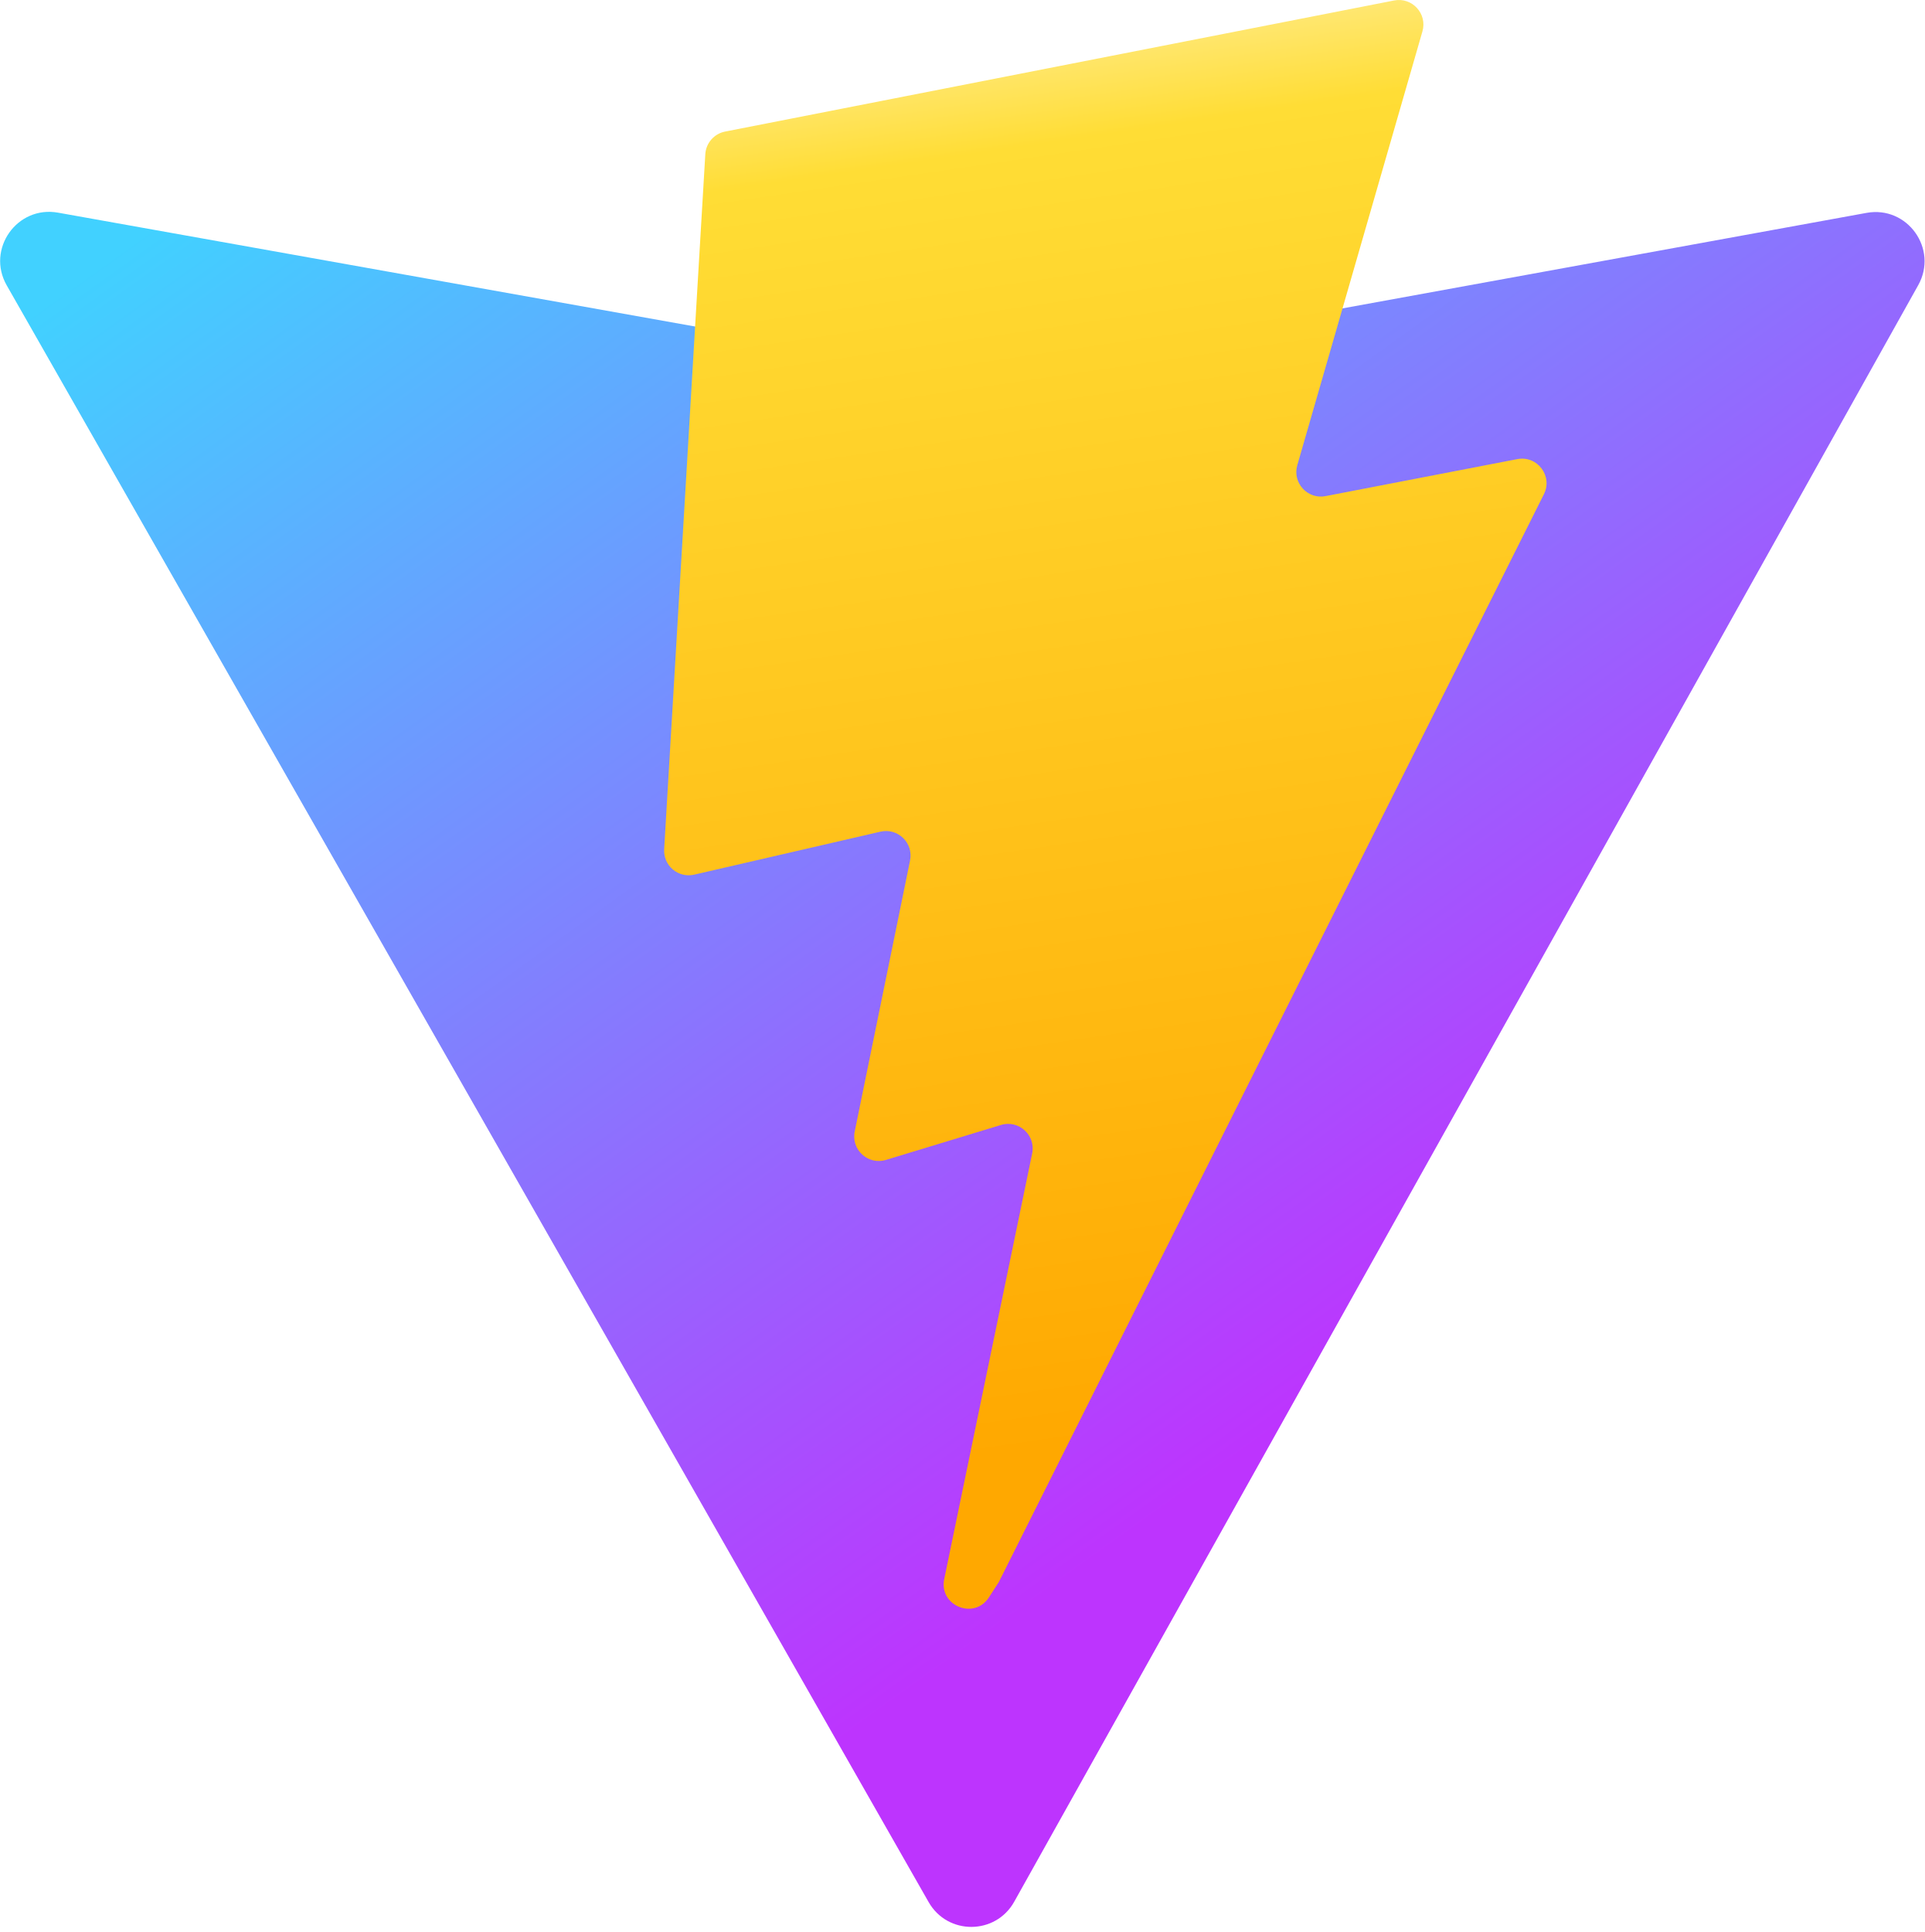
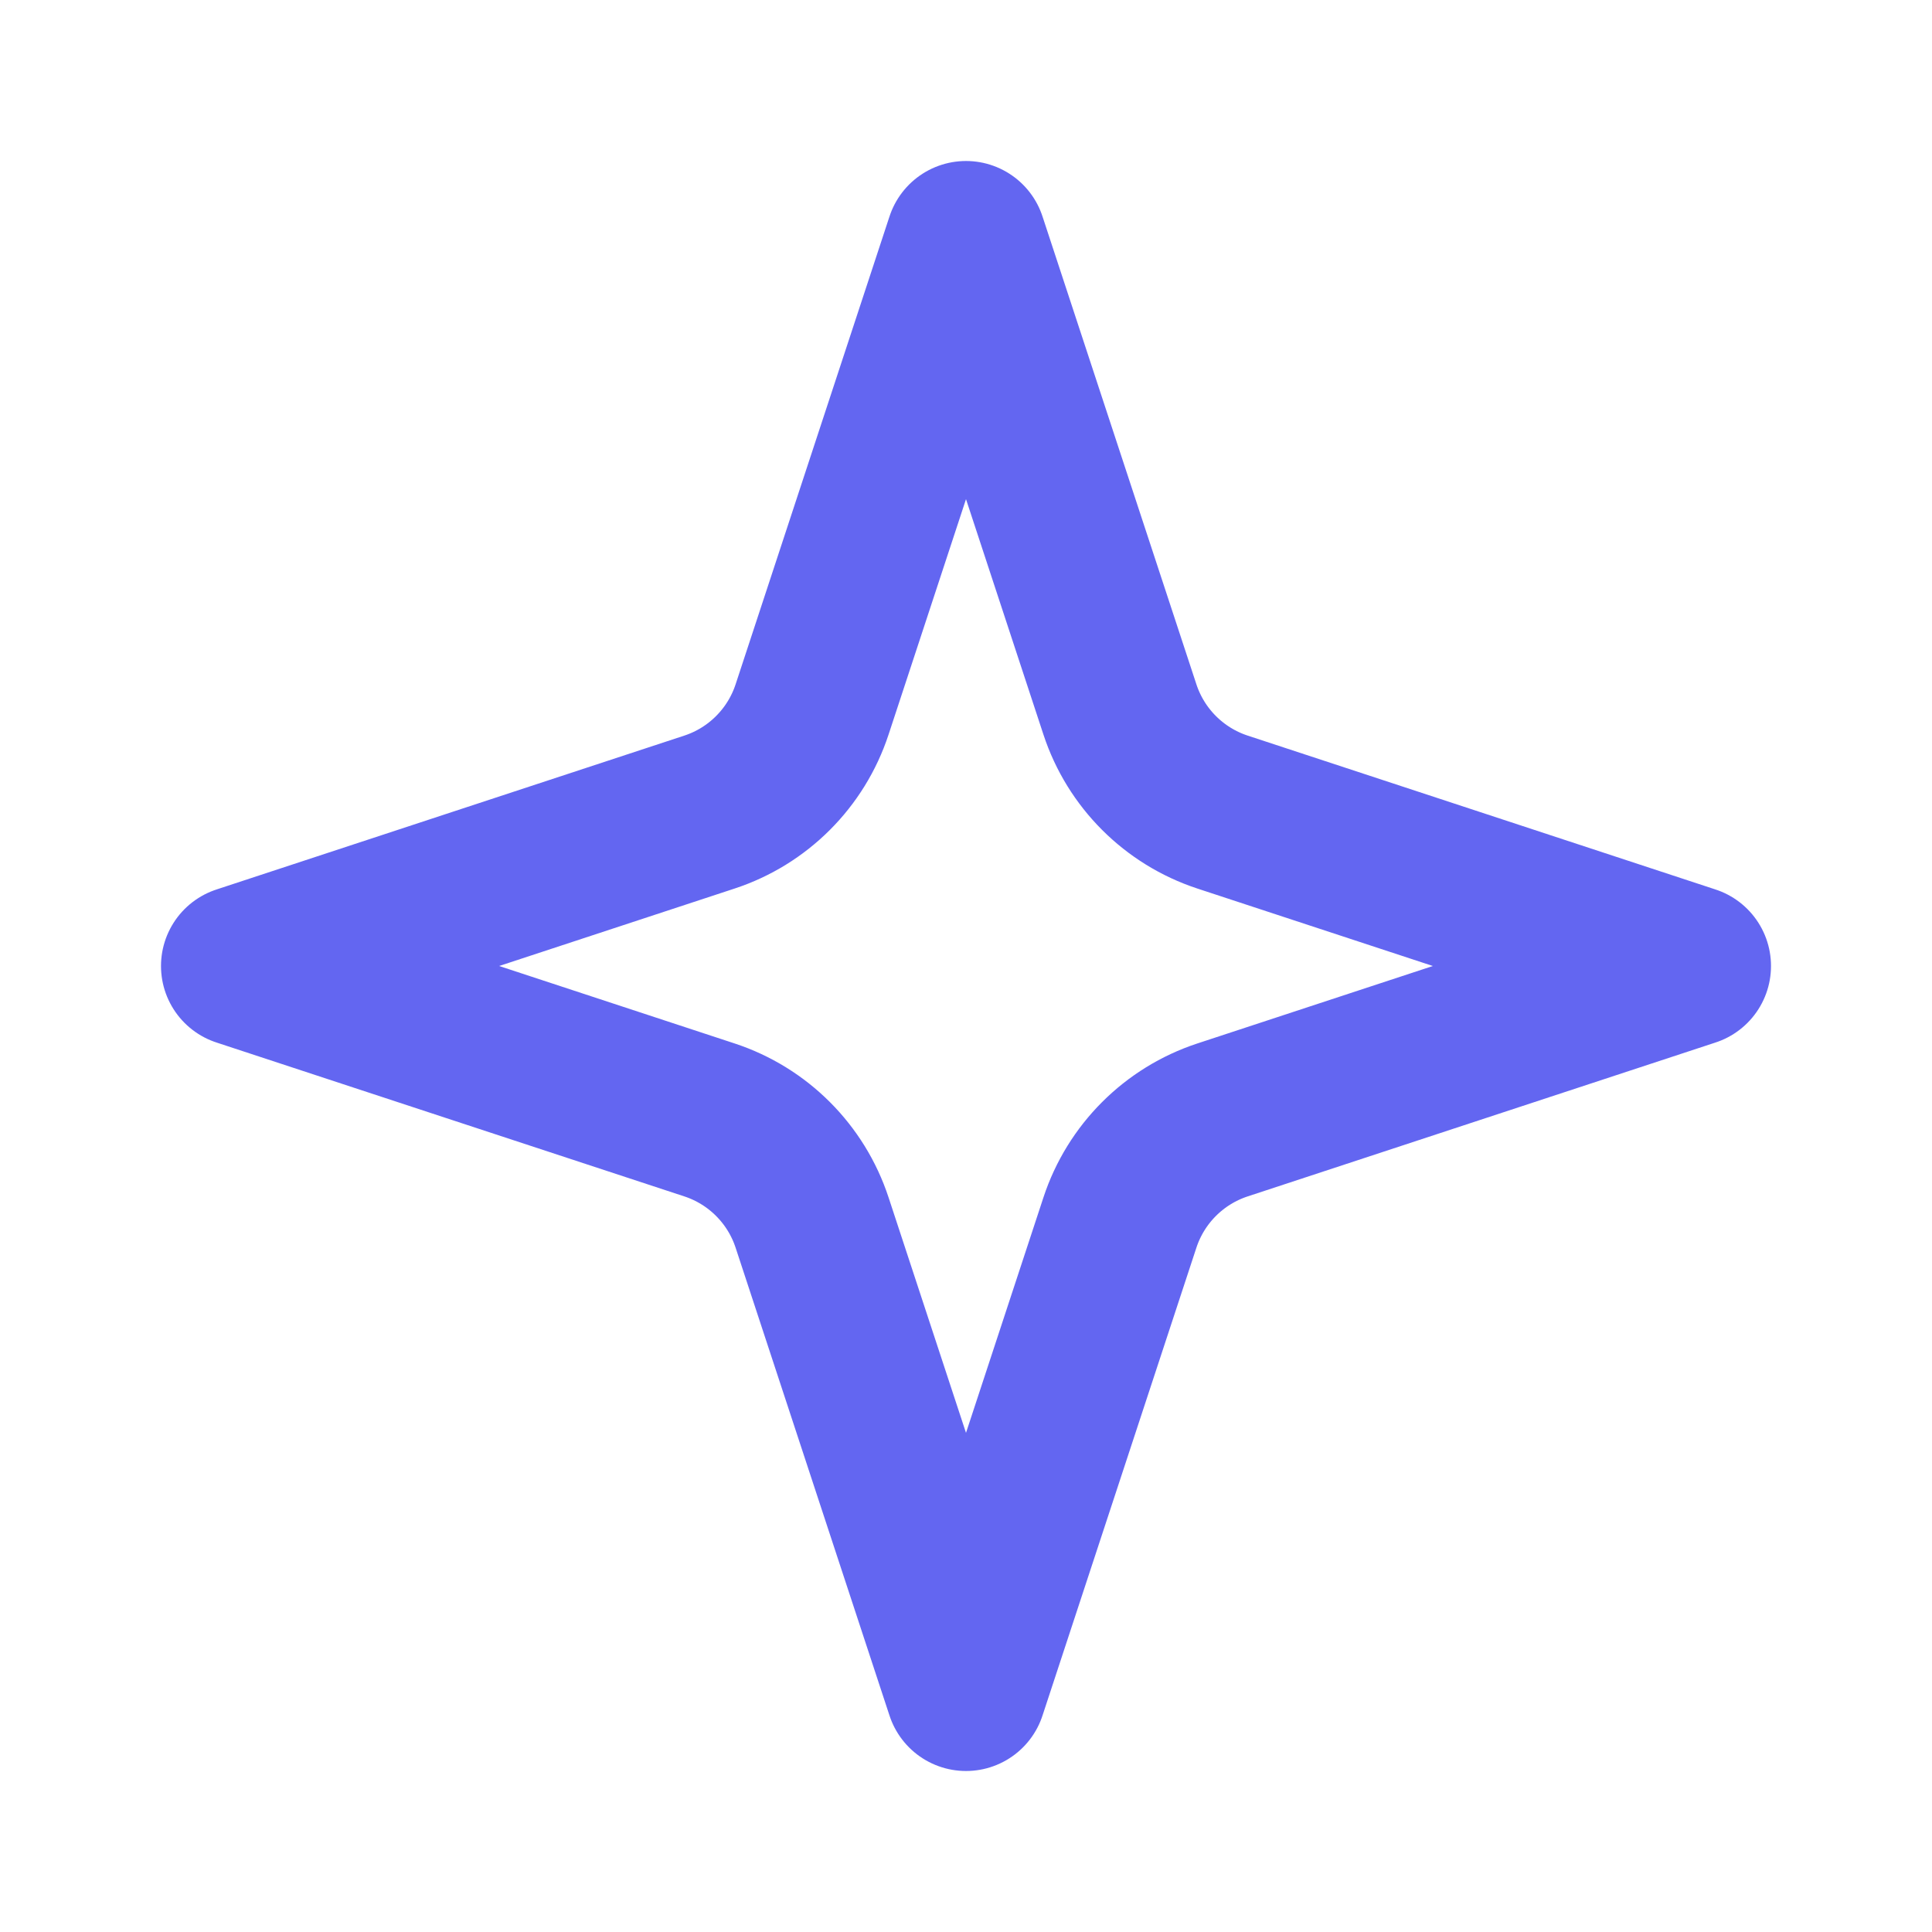
- <svg xmlns="http://www.w3.org/2000/svg" aria-hidden="true" role="img" class="iconify iconify--logos" width="31.88" height="32" preserveAspectRatio="xMidYMid meet" viewBox="0 0 256 257">
-   <defs>
-     <linearGradient id="IconifyId1813088fe1fbc01fb466" x1="-.828%" x2="57.636%" y1="7.652%" y2="78.411%">
-       <stop offset="0%" stop-color="#41D1FF" />
-       <stop offset="100%" stop-color="#BD34FE" />
-     </linearGradient>
-     <linearGradient id="IconifyId1813088fe1fbc01fb467" x1="43.376%" x2="50.316%" y1="2.242%" y2="89.03%">
-       <stop offset="0%" stop-color="#FFEA83" />
-       <stop offset="8.333%" stop-color="#FFDD35" />
-       <stop offset="100%" stop-color="#FFA800" />
-     </linearGradient>
-   </defs>
-   <path fill="url(#IconifyId1813088fe1fbc01fb466)" d="M255.153 37.938L134.897 252.976c-2.483 4.44-8.862 4.466-11.382.048L.875 37.958c-2.746-4.814 1.371-10.646 6.827-9.67l120.385 21.517a6.537 6.537 0 0 0 2.322-.004l117.867-21.483c5.438-.991 9.574 4.796 6.877 9.62Z" />
-   <path fill="url(#IconifyId1813088fe1fbc01fb467)" d="M185.432.063L96.44 17.501a3.268 3.268 0 0 0-2.634 3.014l-5.474 92.456a3.268 3.268 0 0 0 3.997 3.378l24.777-5.718c2.318-.535 4.413 1.507 3.936 3.838l-7.361 36.047c-.495 2.426 1.782 4.5 4.151 3.78l15.304-4.649c2.372-.72 4.652 1.36 4.15 3.788l-11.698 56.621c-.732 3.542 3.979 5.473 5.943 2.437l1.313-2.028l72.516-144.72c1.215-2.423-.88-5.186-3.54-4.672l-25.505 4.922c-2.396.462-4.435-1.77-3.759-4.114l16.646-57.705c.677-2.35-1.37-4.583-3.769-4.113Z" />
+ <svg xmlns="http://www.w3.org/2000/svg" viewBox="0 0 24 24" fill="none" stroke="#6366f1" stroke-width="2" stroke-linecap="round" stroke-linejoin="round">
+   <path d="m12 3-1.912 5.813a2 2 0 0 1-1.275 1.275L3 12l5.813 1.912a2 2 0 0 1 1.275 1.275L12 21l1.912-5.813a2 2 0 0 1 1.275-1.275L21 12l-5.813-1.912a2 2 0 0 1-1.275-1.275L12 3Z" />
</svg>
